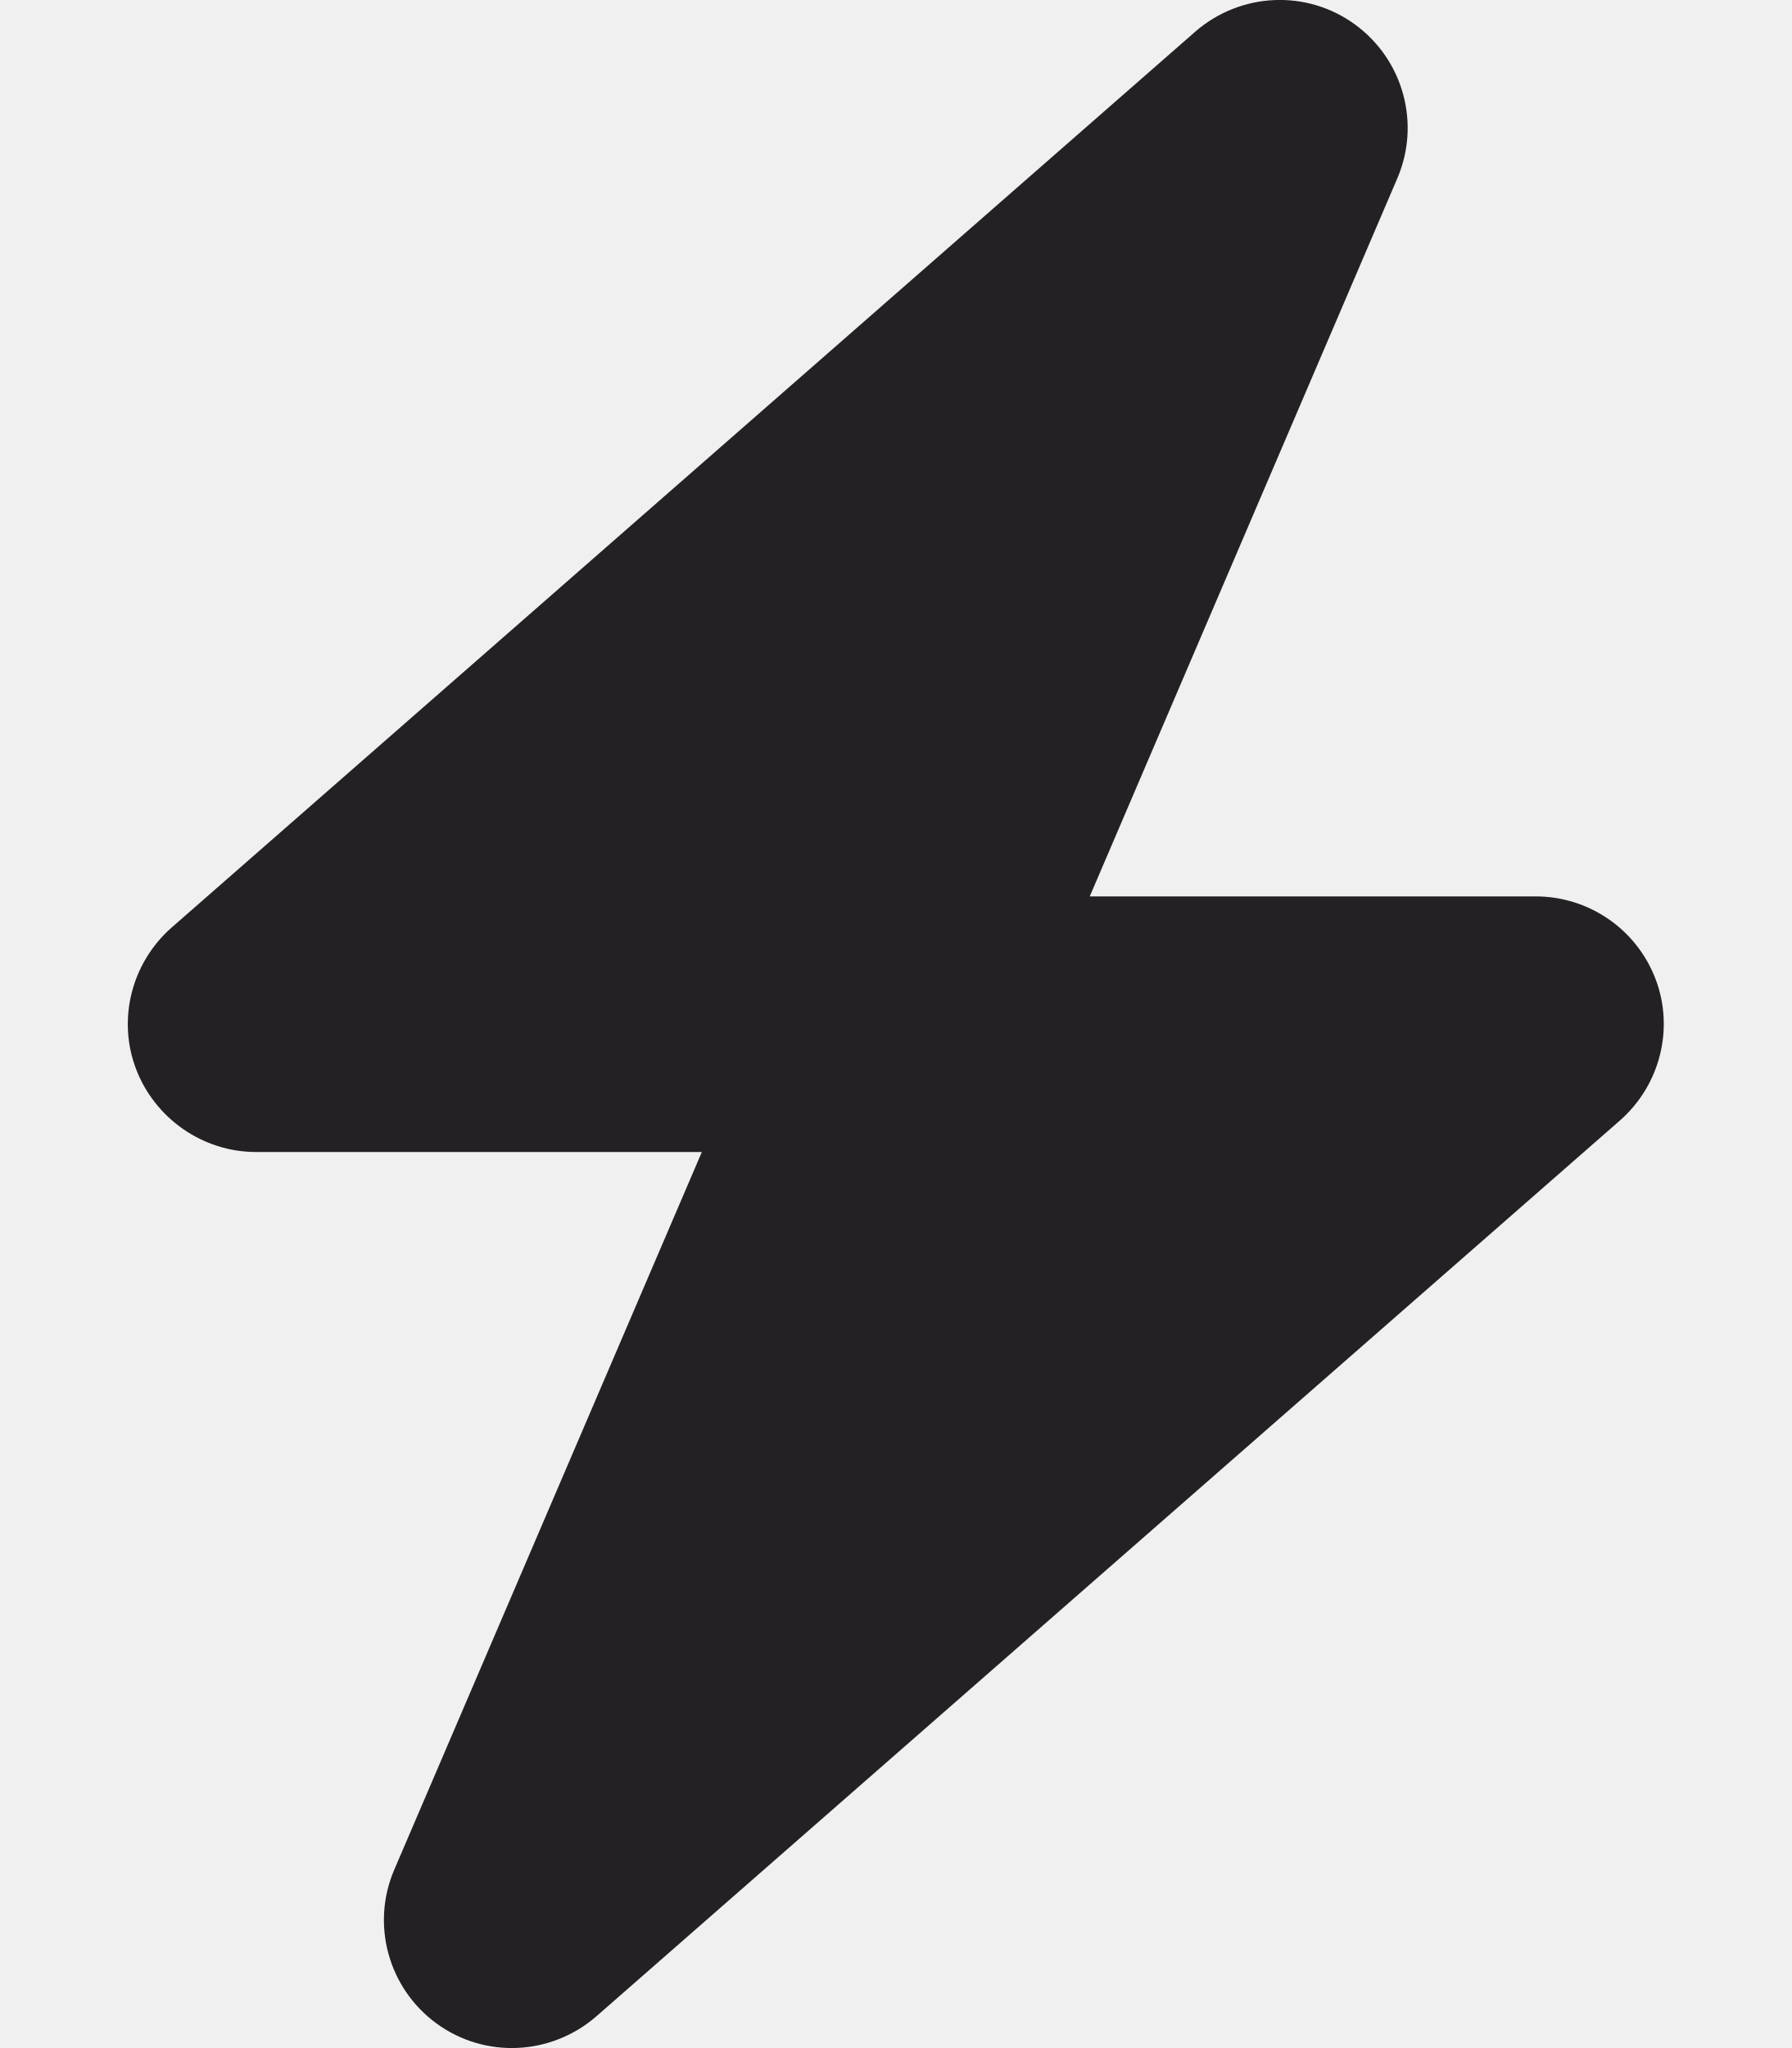
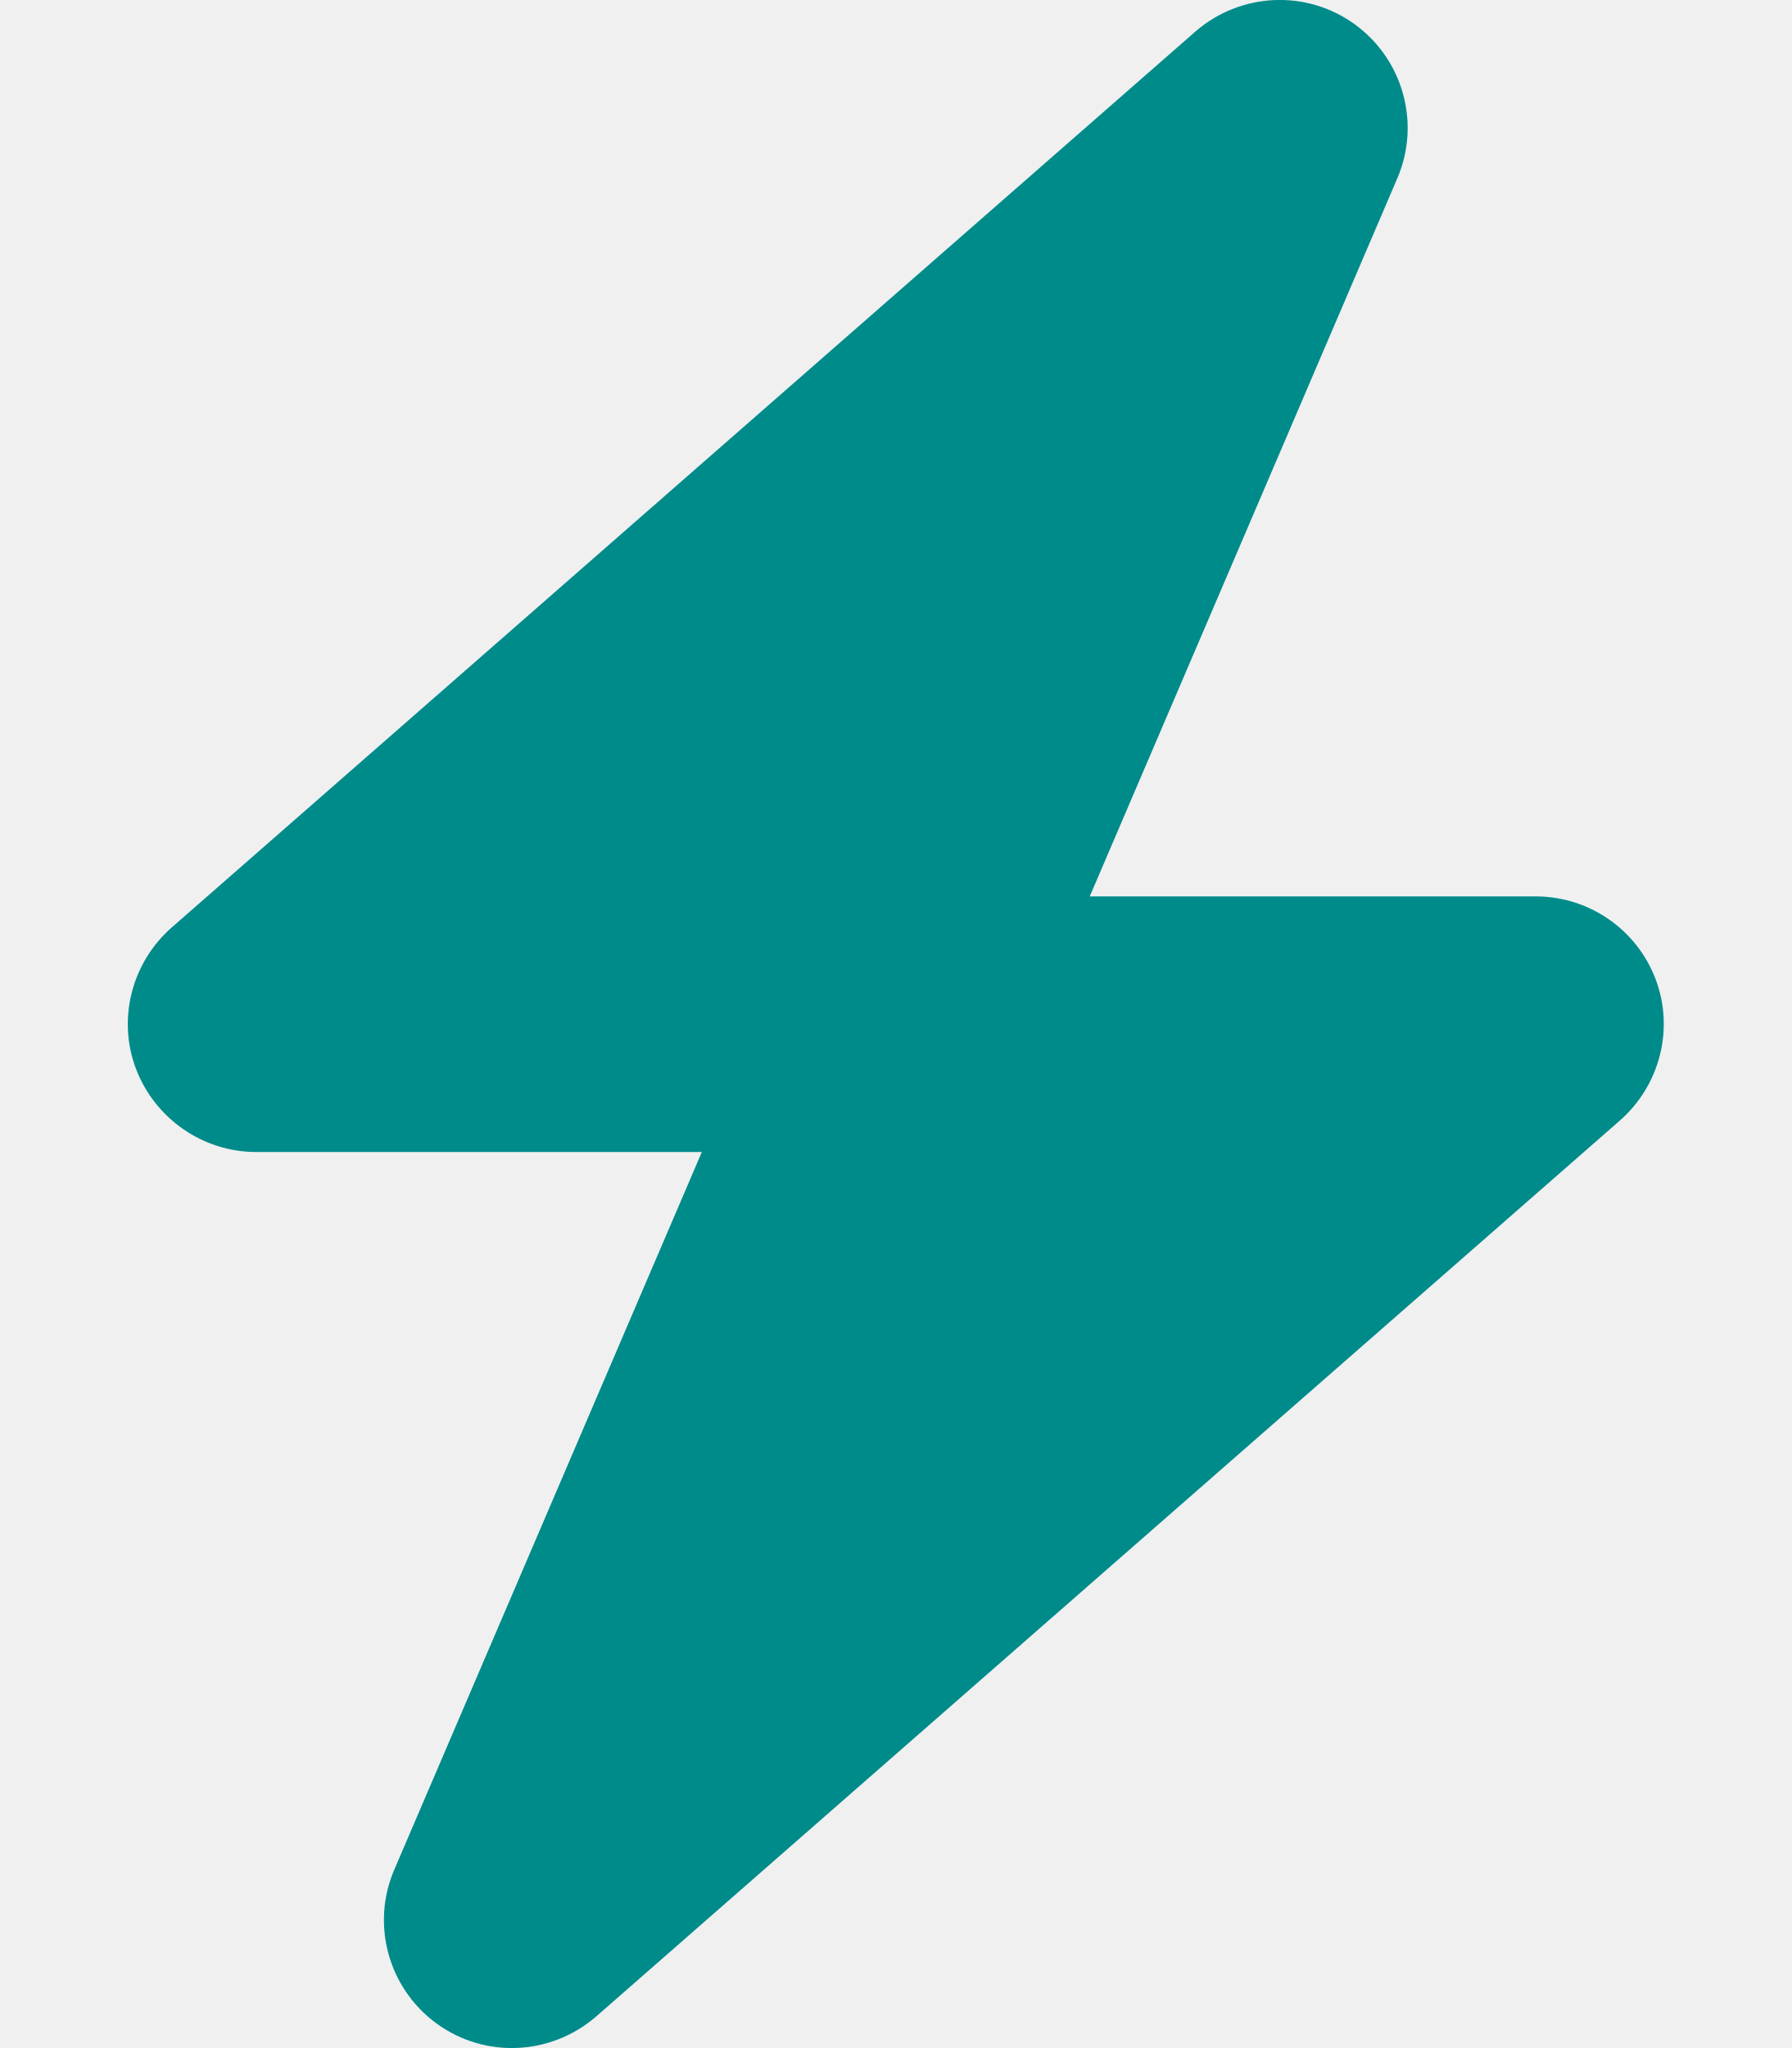
<svg xmlns="http://www.w3.org/2000/svg" width="448" height="512" viewBox="0 0 448 512" fill="none">
  <g clip-path="url(#clip0_57_4)">
-     <path d="M349.4 44.6C355.3 30.9 350.9 14.9 338.8 6.1C326.7 -2.7 310.2 -1.9 298.9 7.9L42.9 231.9C32.9 240.7 29.3 254.8 34 267.2C38.7 279.6 50.7 288 64 288H175.5L98.6 467.4C92.7 481.1 97.1 497.1 109.2 505.9C121.3 514.7 137.8 513.9 149.1 504.1L405.1 280.1C415.1 271.3 418.7 257.2 414 244.8C409.3 232.4 397.4 224.1 384 224.1H272.5L349.4 44.6Z" fill="#242124" />
+     <path d="M349.4 44.6C355.3 30.9 350.9 14.9 338.8 6.1C326.7 -2.7 310.2 -1.9 298.9 7.9L42.9 231.9C32.9 240.7 29.3 254.8 34 267.2C38.7 279.6 50.7 288 64 288H175.5L98.6 467.4C92.7 481.1 97.1 497.1 109.2 505.9C121.3 514.7 137.8 513.9 149.1 504.1L405.1 280.1C415.1 271.3 418.7 257.2 414 244.8C409.3 232.4 397.4 224.1 384 224.1H272.5L349.4 44.6Z" fill="#008B8B" />
  </g>
  <defs>
    <clipPath id="clip0_57_4">
      <rect width="448" height="512" fill="white" />
    </clipPath>
  </defs>
</svg>
